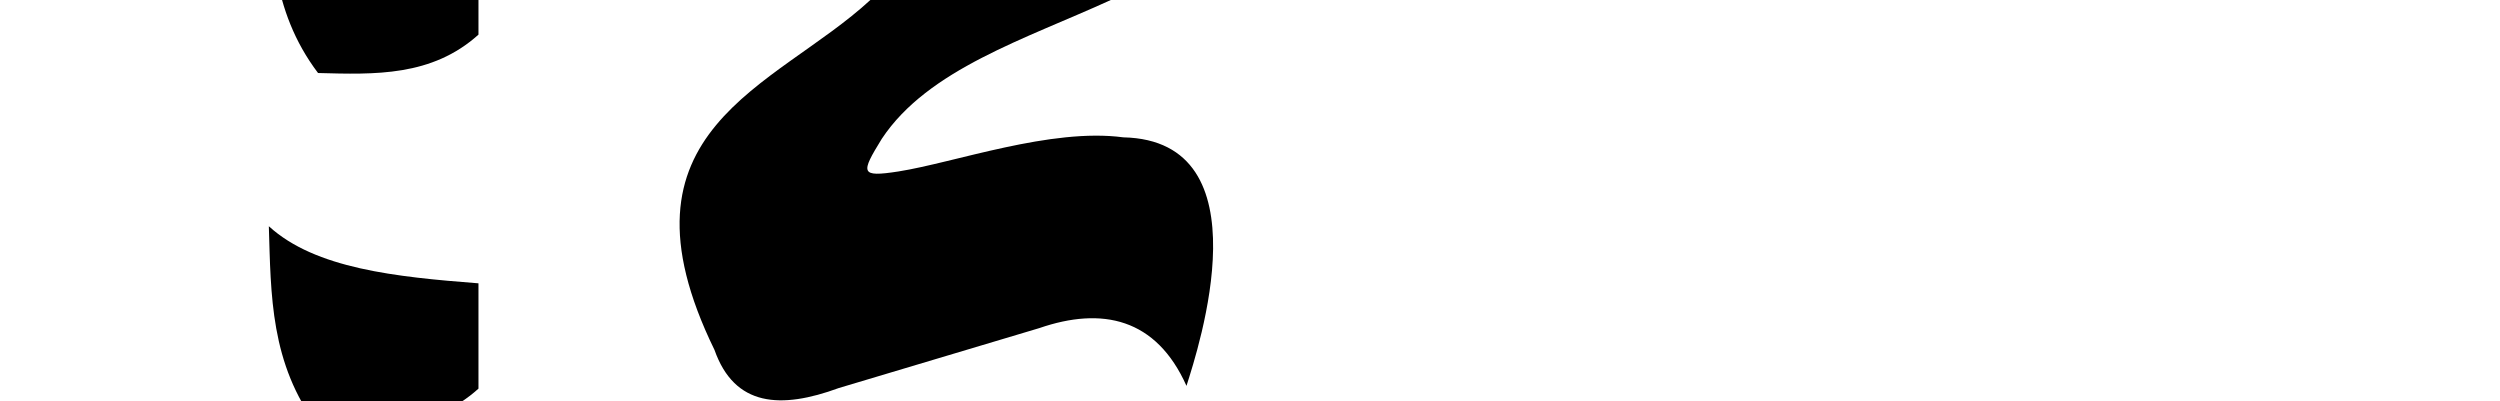
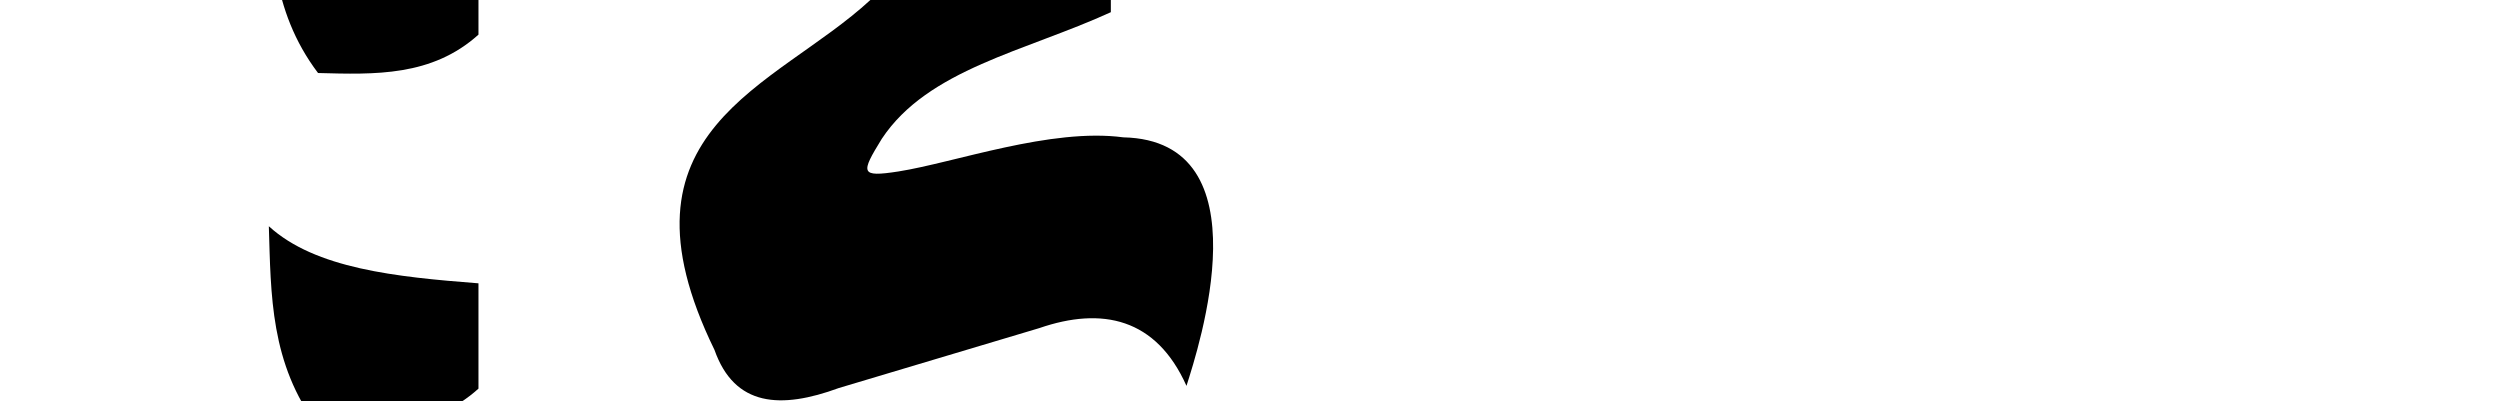
<svg xmlns="http://www.w3.org/2000/svg" width="2048" height="327.96" id="svg10763" version="1.1">
  <defs id="defs10765" />
  <g id="layer1" transform="translate(0,-724.4022)">
-     <path style="fill:#000000;fill-opacity:1;stroke:none" d="m 910,724.393 c -69.882,32.016 -149.769,56.625 -187.626,113.703 -17.357,28.215 -17.927,31.65 13.605,26.771 46.12,-7.293 125.07,-35.88 184.194,-27.958 117.557,2.608 61.436,173.125 51.793,203.601 -24.82,-55.619 -69.219,-65.001 -120.553,-47.328 l -164.31,49.114 c -47.312,17.367 -85.331,15.434 -101.801,-31.255 C 496.866,829.904 634.747,796.627 713,724.393 z" id="path10750" />
+     <path style="fill:#000000;fill-opacity:1;stroke:none" d="m 910,734.393 c -69.882,32.016 -149.769,46.625 -187.626,103.703 -17.357,28.215 -17.927,31.65 13.605,26.771 46.12,-7.293 125.07,-35.88 184.194,-27.958 117.557,2.608 61.436,173.125 51.793,203.601 -24.82,-55.619 -69.219,-65.001 -120.553,-47.328 l -164.31,49.114 c -47.312,17.367 -85.331,15.434 -101.801,-31.255 C 496.866,829.904 634.747,796.627 713,724.393 l 197,-0.034 z" id="path10750" />
    <path style="fill:#000000;fill-opacity:1;stroke:none" d="m 220.229,909.74 c 38.075,34.757 104.137,41.527 171.733,46.763 l 0,86.27 c -38.187,34.367 -84.848,32.715 -131.42,31.444 -39.248,-51.958 -38.591,-108.349 -40.313,-164.477 z" id="path3953" />
    <path style="fill:#000000;fill-opacity:1;stroke:none" d="m 220.229,619.74 c 38.075,34.757 104.137,41.527 171.733,46.763 l 0,86.27 c -38.187,34.367 -84.848,32.715 -131.42,31.444 -39.248,-51.958 -38.591,-108.349 -40.313,-164.477 z" id="path3953-8" />
  </g>
</svg>
